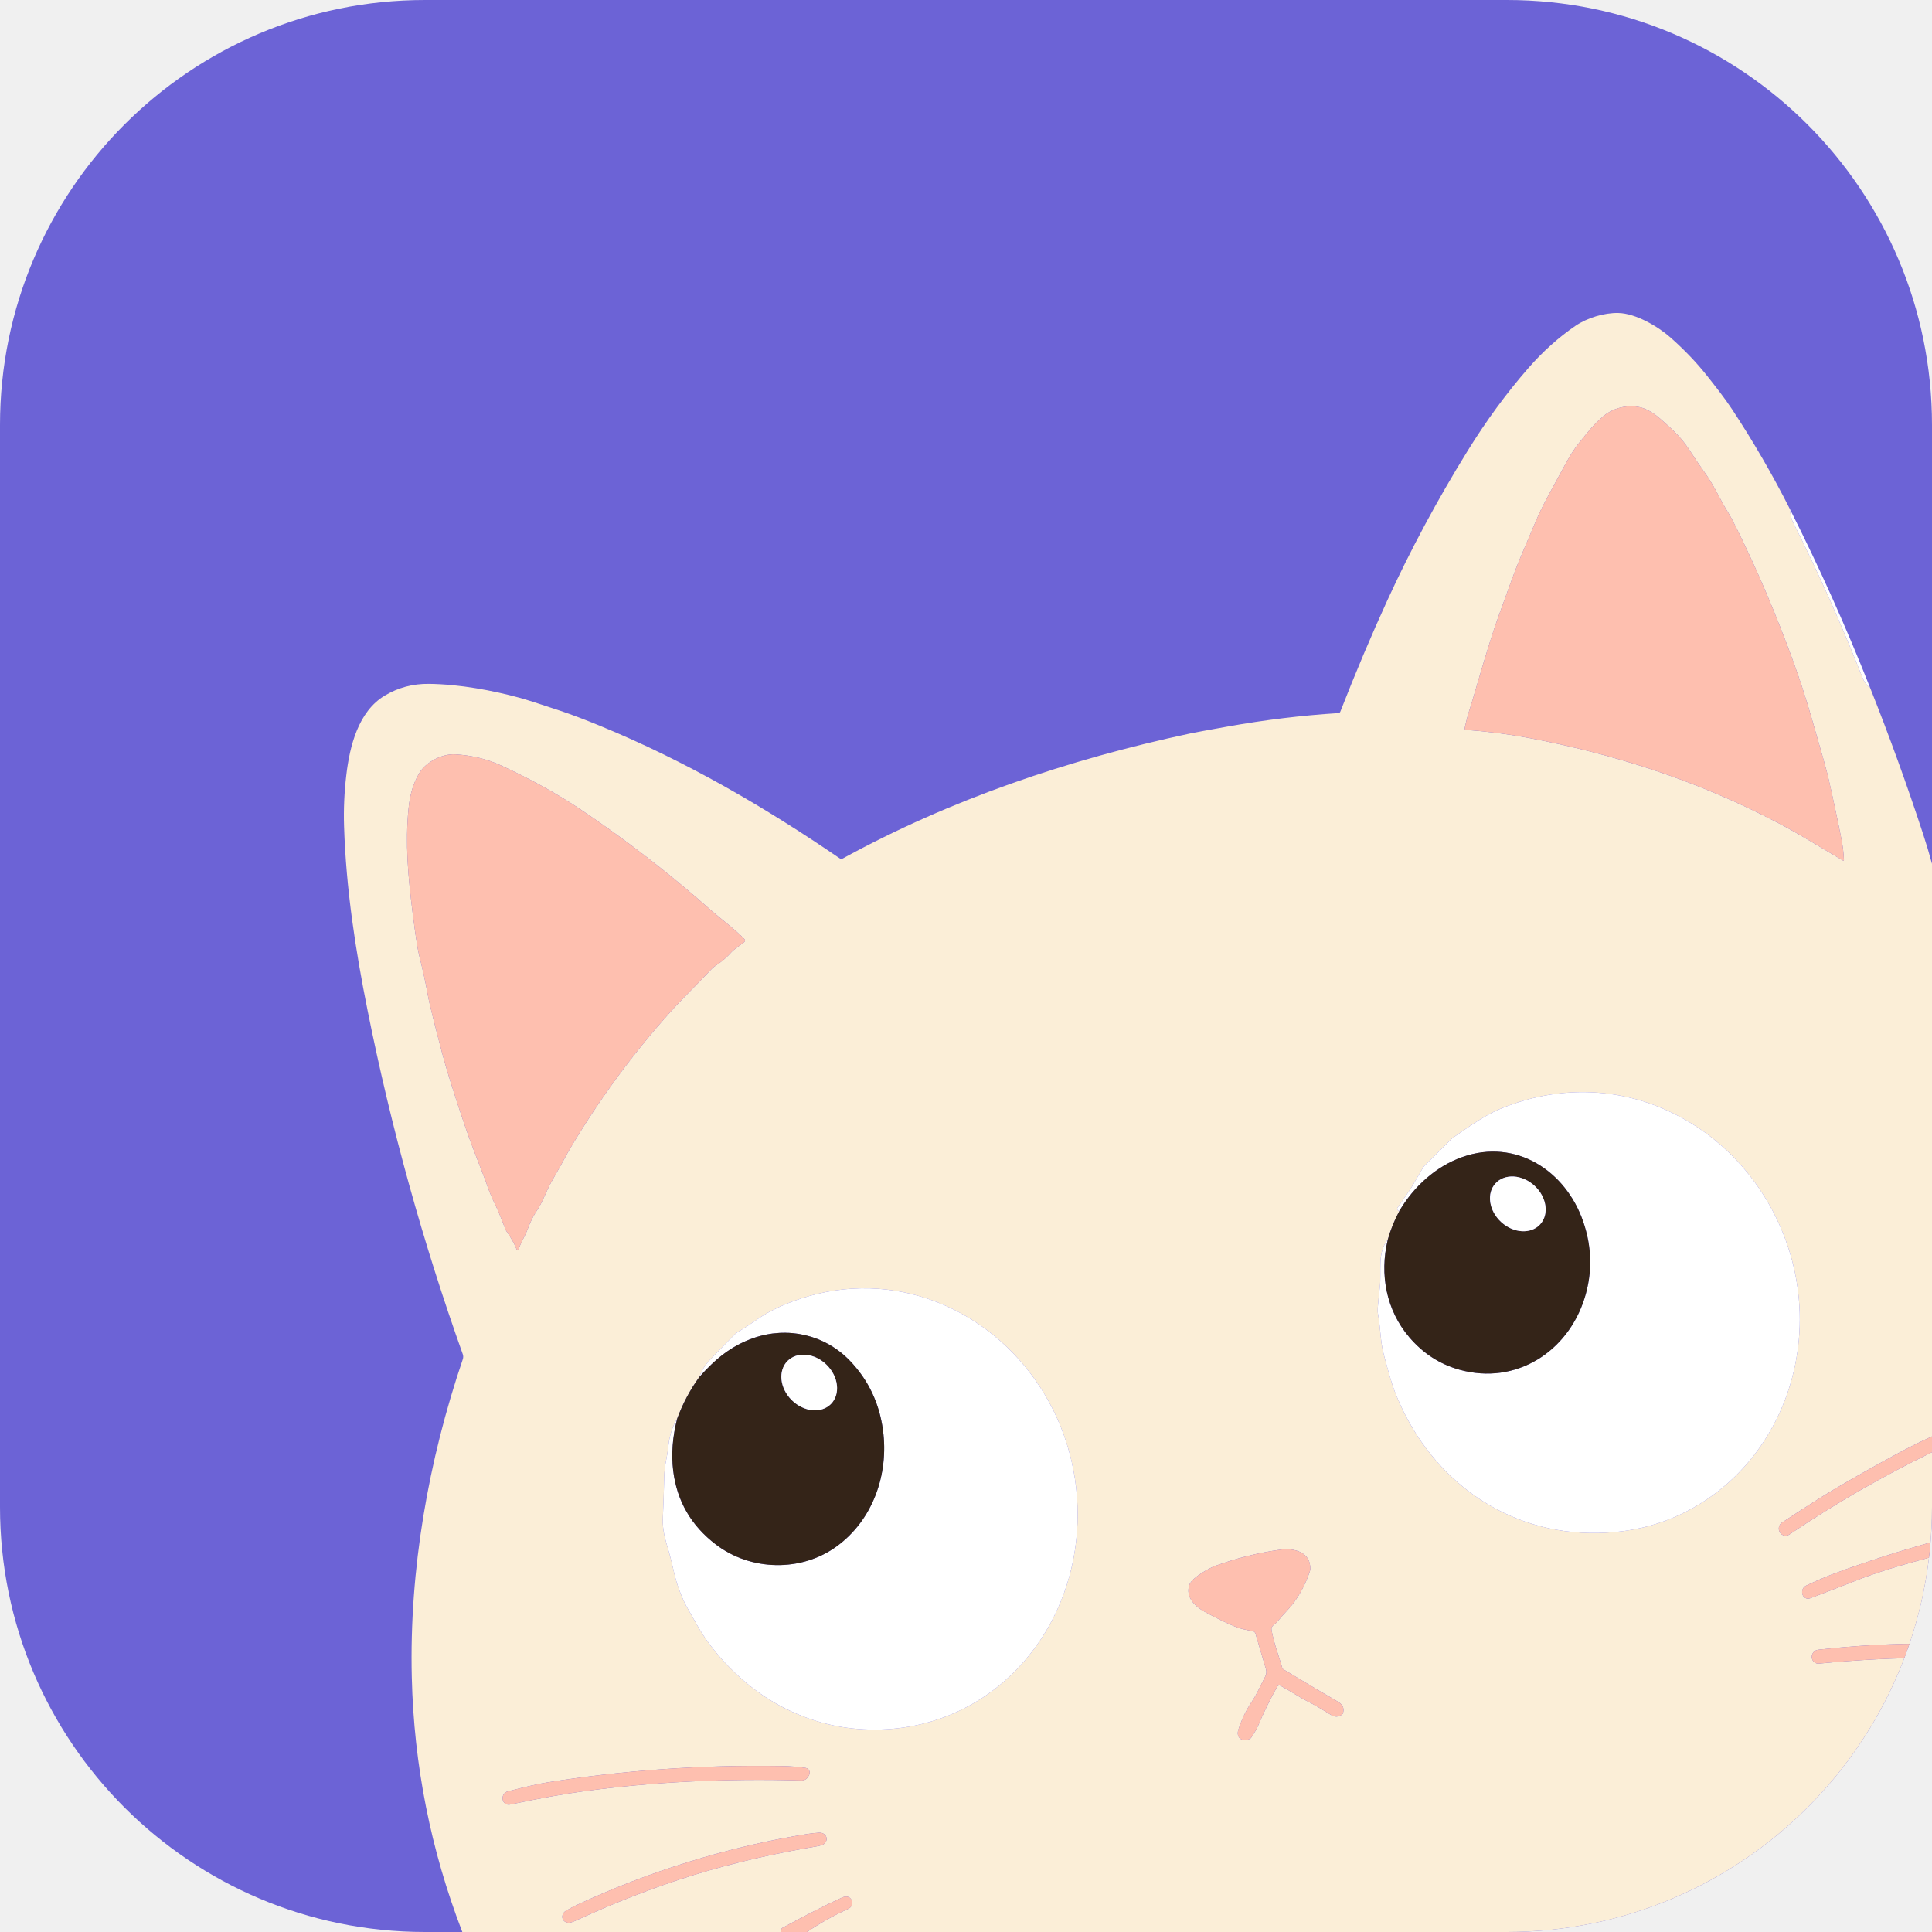
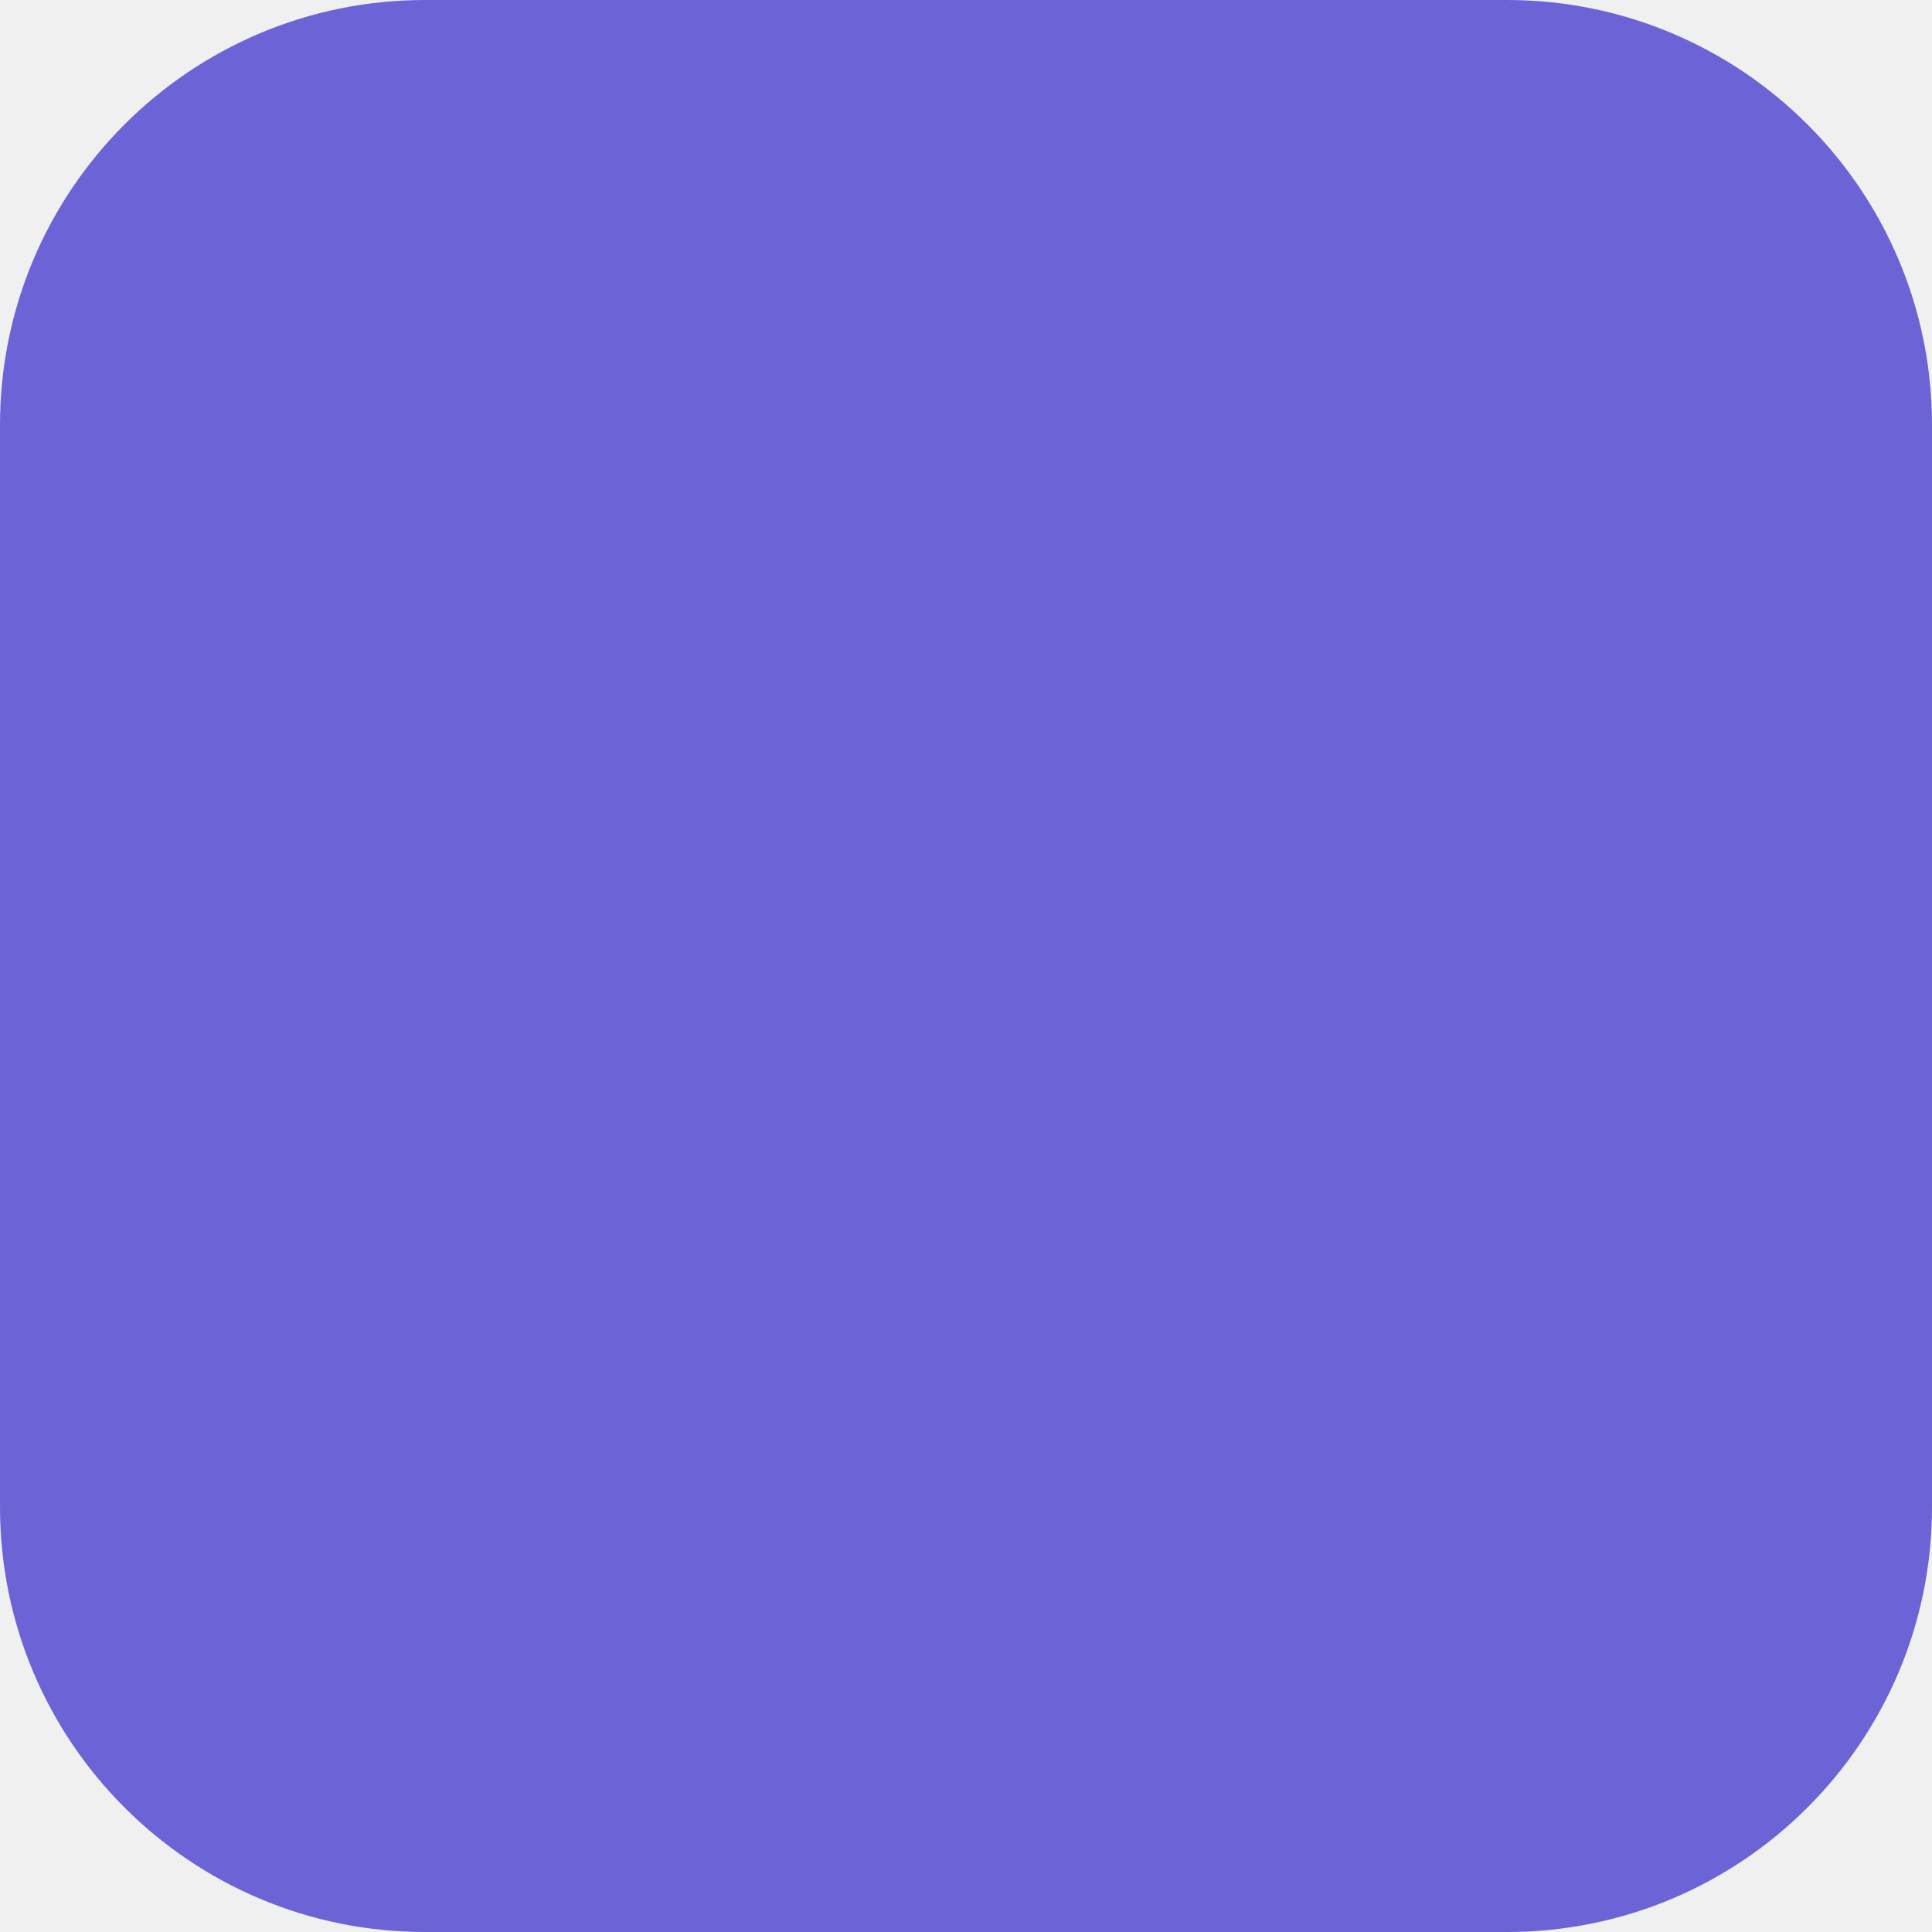
<svg xmlns="http://www.w3.org/2000/svg" fill="none" version="1.1" width="500" height="500" viewBox="0 0 500 500">
  <defs>
    <mask id="master_svg0_13_062" style="mask-type:alpha" maskUnits="userSpaceOnUse" x="0" y="0" width="500" height="500">
-       <rect x="0" y="0" width="500" height="500" rx="110" fill="#FFFFFF" fill-opacity="1" />
+       <path d="M 250 0 C 394.8 0 445.2 0 472.6 27.4 C 500 54.8 500 105.2 500 250 C 500 394.8 500 445.2 472.6 472.6 C 445.2 500 394.8 500 250 500 C 105.2 500 54.8 500 27.4 472.6 C 0 445.2 0 394.8 0 250 C 0 105.2 0 54.8 27.4 27.4 C 54.8 0 105.2 0 250 0 Z" />
    </mask>
  </defs>
  <rect x="0" y="0" width="500" height="500" rx="110" fill="#6C63D6" fill-opacity="1" />
  <g mask="url(#master_svg0_13_062)">
    <path d="M463.188,131.667Q463.441,133.962,463.971,135.023Q473.918,154.815,482.039,175.43Q482.67,177.027,484.012,178.059Q491.451,196.757,497.717,215.9Q498.963,219.702,500,223.548L500,371.738Q495.232,373.921,490.639,376.419Q481.943,381.146,474.876,385.32Q470.193,388.084,461.181,394.04C460.342,394.593,460.099,395.718,460.635,396.572L460.674,396.64C461.187,397.451,462.268,397.679,463.064,397.142Q480.929,385.089,500,375.838L500,399.077Q487.235,402.608,474.865,407.171Q471.743,408.321,467.459,410.335C466.632,410.723,466.209,411.656,466.462,412.535L466.501,412.664C466.742,413.5,467.643,413.951,468.451,413.64Q474.893,411.192,480.906,408.835Q487.889,406.099,500,402.918L500,425.389Q485.33,425.282,470.531,426.951C469.557,427.064,468.84,427.915,468.897,428.892L468.902,428.959C468.959,429.913,469.792,430.63,470.739,430.539Q486.012,429.044,500,429.055L500,500L208.849,500Q213.848,496.604,219.393,494.072Q220.323,493.649,220.509,492.899C220.715,492.035,220.249,491.165,219.438,490.902Q218.79,490.693,217.815,491.139Q211.706,493.931,202.48,498.934C202.326,499.019,202.224,499.176,202.21,499.351L202.154,500L119.647,500Q107.389,468.205,106.572,434.075C105.902,406.246,110.85,378.027,119.777,351.76C119.919,351.34,119.915,350.885,119.765,350.468Q104.25,306.958,95.149,261.598C91.976,245.8,89.552,229.911,89.045,213.892Q88.831,207.265,89.631,200.541C90.51,193.119,92.72,184.117,99.573,180.027Q104.786,176.908,110.996,176.981C118.971,177.072,127.543,178.696,134.531,180.603Q137.033,181.285,145.013,183.953Q149.375,185.414,155.304,187.85C177.514,196.977,198.056,208.94,217.59,222.33C217.655,222.375,217.74,222.38,217.81,222.341C245.898,206.904,276.488,196.559,307.868,189.853Q309.829,189.435,317.759,188.02Q332.169,185.442,346.377,184.551C346.593,184.536,346.784,184.398,346.867,184.195Q352.79,169.028,359.017,155.43Q368.023,135.773,379.791,116.725Q387.044,104.988,395.542,95.252Q401.184,88.794,407.732,84.327C410.742,82.268,415.194,80.909,418.852,81.005C423.371,81.118,429.08,84.491,432.304,87.333Q437.771,92.167,441.806,97.283C443.84,99.861,446.309,102.963,448.225,105.873Q456.436,118.333,463.188,131.667ZM477.209,222.544Q477.096,219.916,476.584,217.288Q475.096,209.679,473.084,200.919Q472.611,198.838,468.908,186.029Q466.642,178.183,464.134,171.29Q457.518,153.1,449.589,137.048Q448.05,133.934,447.295,132.733C444.967,129.016,443.733,125.801,441.13,122.219Q439.608,120.121,437.433,116.776C435.094,113.166,433.008,111.299,429.791,108.479Q426.961,105.992,424.476,105.411C421.427,104.694,417.663,105.445,415.064,107.616C412.455,109.799,411.041,111.666,408.628,114.667Q407.005,116.691,405.512,119.404Q400.175,129.1,398.755,132.016Q397.892,133.771,393.547,144.121C391.513,148.966,389.957,153.692,387.912,159.214Q385.905,164.623,382.084,177.799Q380.94,181.742,380.495,183.107Q379.622,185.747,379.064,188.454C379.023,188.667,379.175,188.869,379.39,188.888Q387.85,189.514,395.666,190.981Q412.049,194.06,427.435,199.12Q444.415,204.704,460.251,213.023C466.175,216.131,471.81,219.707,476.961,222.697C477.012,222.727,477.076,222.727,477.128,222.695C477.18,222.663,477.211,222.606,477.209,222.544ZM133.753,323.451C133.783,323.529,133.859,323.58,133.943,323.579C134.028,323.578,134.104,323.525,134.136,323.445C134.858,321.437,135.9,319.886,136.56,318.081Q137.574,315.3,139.073,313.084C140.121,311.527,140.741,309.908,141.677,307.894C142.917,305.221,144.658,302.609,146.095,299.823Q146.845,298.374,148.507,295.627Q159.469,277.532,173.333,262.078C176.753,258.265,180.315,254.881,184.187,250.752C184.43,250.493,184.703,250.264,184.999,250.069Q187.625,248.343,189.496,246.206C189.582,246.104,189.678,246.014,189.783,245.935L192.607,243.797C192.847,243.615,192.873,243.263,192.663,243.047C189.896,240.21,186.588,237.858,183.652,235.263Q167.629,221.117,150.13,209.402Q141.085,203.35,129.617,198.076Q124.291,195.628,117.894,195.228C114.468,195.008,110.224,197.174,108.488,200.118C106.82,202.95,106.065,205.854,105.727,209.335C104.853,218.303,105.575,226.56,106.798,236.312Q107.852,244.694,108.432,247.046Q109.931,253.053,110.602,256.883Q111.069,259.534,112.36,264.565Q112.98,266.985,114.338,272.219Q115.967,278.474,120.154,290.889Q121.31,294.312,122.882,298.396Q125.722,305.757,125.756,305.853Q126.68,308.763,128.264,311.978Q129.104,313.676,130.772,318.042C130.865,318.289,130.988,318.522,131.138,318.735Q132.936,321.33,133.753,323.451ZM362.213,313.287Q360.252,316.908,359.147,320.845C356.335,324.314,357.603,329.035,357.09,333.22Q356.774,335.82,356.566,338.46C356.517,339.062,356.548,339.667,356.656,340.259C357.282,343.592,357.208,347.073,358.11,350.491Q359.947,357.496,360.917,360.006C369.224,381.518,388.075,396.307,411.384,396.736Q429.644,397.069,443.677,386.662C458.352,375.776,466.253,357.936,465.758,339.825C465.245,321.121,455.771,303.298,440.634,292.649C424.87,281.571,405.698,279.653,388.081,287.053C383.798,288.853,378.973,292.429,375.992,294.465C375.906,294.525,375.825,294.593,375.75,294.668L368.683,301.673C368.507,301.849,368.355,302.046,368.232,302.26L365.183,307.488C365.179,307.496,365.174,307.505,365.166,307.517L361.661,312.604C361.565,312.745,361.558,312.927,361.644,313.072Q361.863,313.445,362.213,313.287ZM181.008,356.334Q177.396,361.309,175.237,367.186Q173.406,370.204,172.983,374.163Q172.763,376.177,172.352,378.157Q171.946,380.091,171.896,382.426Q171.788,387.632,171.546,392.844C171.394,395.986,172.155,398.36,173.209,401.953Q173.609,403.313,174.398,406.765Q175.491,411.525,177.588,415.603Q177.666,415.75,180.535,420.792C184.39,427.561,190.51,433.833,196.298,437.973C203.365,443.027,211.83,446.383,220.594,447.324C236.672,449.045,252.193,443.478,263.306,431.847C280.794,413.55,283.595,385.072,271.563,362.995C259.807,341.415,235.883,329.001,211.526,334.861C206.594,336.051,200.536,338.245,195.943,341.477Q193.413,343.265,190.854,344.799C190.596,344.953,190.357,345.139,190.144,345.352Q187.552,347.964,183.652,352.03Q181.871,353.892,181.008,356.334ZM323.828,449.671Q325.141,447.691,325.57,446.67Q327.756,441.481,330.54,436.501C330.708,436.205,331.081,436.097,331.38,436.258C334.237,437.781,336.108,439.185,339.016,440.624Q340.577,441.402,344.556,443.867Q345.909,444.702,347.284,443.743C347.437,443.634,347.547,443.474,347.594,443.292C347.96,441.853,347.323,440.99,345.993,440.24Q342.234,438.108,332.124,432.011C331.99,431.927,331.891,431.797,331.848,431.644C330.98,428.587,329.701,425.327,329.069,421.836C328.878,420.764,329.977,420.386,330.484,419.783Q332.276,417.662,333.178,416.725C335.843,413.967,337.962,409.918,339.016,406.556C339.065,406.391,339.092,406.222,339.095,406.054C339.219,401.626,334.852,400.566,331.363,401.051Q322.662,402.264,314.479,405.259C313.081,405.772,308.51,408.231,307.834,410.098C306.684,413.279,309.254,415.755,311.79,417.137Q316.186,419.534,319.472,420.894C321.089,421.565,322.256,421.779,324.172,422.118C324.525,422.181,324.813,422.436,324.916,422.778L327.627,431.96C327.821,432.61,327.75,433.312,327.429,433.912C326.116,436.388,325.406,438.243,323.885,440.522Q321.754,443.703,320.492,447.635C319.804,449.778,321.546,450.917,323.377,450.054C323.562,449.97,323.718,449.837,323.828,449.671ZM209.384,459.401C209.822,458.639,209.361,457.675,208.494,457.539Q205.772,457.111,202.137,457.048Q171.197,456.552,141.502,461.313Q138.369,461.815,131.426,463.603C130.523,463.837,129.944,464.719,130.084,465.644L130.096,465.718C130.235,466.611,131.093,467.206,131.978,467.021Q143.232,464.646,150.942,463.597Q177.717,459.942,207.434,460.788C208.129,460.808,208.78,460.445,209.131,459.841L209.384,459.401ZM178.433,481.793Q163.121,486.508,149.167,493.068Q147.927,493.649,146.501,494.484C144.991,495.369,145.273,497.473,147.104,497.614Q147.69,497.659,149.06,497.033C158.86,492.515,169.089,488.471,179.504,485.262C189.913,482.052,200.643,479.638,211.289,477.85Q212.771,477.596,213.228,477.23C214.665,476.085,213.712,474.184,211.965,474.302Q210.32,474.415,208.967,474.635Q193.745,477.072,178.433,481.793Z" fill="#FBEED7" fill-opacity="1" />
    <path d="M477.209,222.544C477.211,222.606,477.18,222.664,477.128,222.695C477.076,222.727,477.012,222.727,476.961,222.697C471.81,219.707,466.175,216.131,460.251,213.024Q444.415,204.704,427.435,199.12Q412.049,194.061,395.666,190.981Q387.85,189.514,379.391,188.888C379.175,188.869,379.023,188.667,379.064,188.454Q379.622,185.747,380.495,183.107Q380.94,181.742,382.084,177.799Q385.905,164.623,387.912,159.214C389.957,153.692,391.513,148.966,393.547,144.121Q397.892,133.771,398.755,132.016Q400.175,129.1,405.512,119.405Q407.005,116.692,408.629,114.667C411.041,111.666,412.455,109.799,415.064,107.616C417.663,105.445,421.427,104.694,424.476,105.411Q426.961,105.992,429.791,108.479C433.009,111.299,435.094,113.166,437.433,116.776Q439.608,120.121,441.13,122.219C443.733,125.801,444.967,129.016,447.295,132.733Q448.05,133.934,449.589,137.048Q457.518,153.1,464.134,171.29Q466.642,178.183,468.908,186.029Q472.611,198.838,473.084,200.919Q475.096,209.679,476.584,217.288Q477.097,219.916,477.209,222.544Z" fill="#FEBFAF" fill-opacity="1" />
    <path d="M463.188,131.667Q474.656,154.369,484.012,178.059Q482.67,177.027,482.039,175.43Q473.918,154.815,463.971,135.023Q463.441,133.962,463.188,131.667Z" fill="#FFFFFF" fill-opacity="1" />
    <path d="M133.753,323.451Q132.936,321.33,131.138,318.735C130.988,318.522,130.865,318.289,130.772,318.042Q129.104,313.676,128.264,311.978Q126.68,308.763,125.756,305.853Q125.722,305.757,122.882,298.396Q121.31,294.313,120.154,290.889Q115.967,278.474,114.338,272.219Q112.98,266.985,112.36,264.565Q111.07,259.534,110.602,256.883Q109.931,253.053,108.432,247.046Q107.852,244.694,106.798,236.313C105.575,226.56,104.853,218.303,105.727,209.335C106.065,205.855,106.82,202.95,108.488,200.118C110.224,197.174,114.468,195.008,117.894,195.228Q124.291,195.629,129.617,198.077Q141.085,203.35,150.131,209.402Q167.629,221.117,183.652,235.263C186.588,237.858,189.896,240.21,192.663,243.047C192.873,243.263,192.847,243.615,192.607,243.797L189.783,245.935C189.678,246.014,189.582,246.105,189.496,246.206Q187.625,248.344,184.999,250.069C184.703,250.264,184.43,250.493,184.187,250.752C180.315,254.881,176.754,258.265,173.333,262.078Q159.469,277.532,148.507,295.627Q146.845,298.374,146.095,299.823C144.658,302.61,142.917,305.221,141.677,307.895C140.742,309.908,140.122,311.527,139.073,313.084Q137.574,315.3,136.56,318.081C135.9,319.886,134.858,321.437,134.136,323.445C134.104,323.525,134.028,323.578,133.943,323.579C133.859,323.58,133.783,323.529,133.753,323.451Z" fill="#FEBFAF" fill-opacity="1" />
    <path d="M359.147,320.845C356.989,329.847,358.781,339.114,364.721,346.08Q370.092,352.374,377.751,354.49C392.313,358.522,405.782,349.848,410.111,335.871Q413.148,326.045,409.711,316.096C405.174,302.993,392.336,294.555,378.466,299.434C371.585,301.854,365.893,307.099,362.213,313.287Q361.864,313.445,361.644,313.072C361.558,312.927,361.565,312.745,361.661,312.604L365.166,307.517C365.174,307.505,365.179,307.496,365.183,307.488L368.232,302.26C368.355,302.046,368.507,301.849,368.683,301.673L375.75,294.668C375.825,294.593,375.906,294.525,375.992,294.465C378.973,292.429,383.798,288.853,388.081,287.053C405.698,279.653,424.871,281.571,440.634,292.649C455.771,303.298,465.245,321.121,465.758,339.825C466.253,357.936,458.352,375.776,443.677,386.662Q429.644,397.069,411.384,396.736C388.075,396.307,369.224,381.518,360.917,360.006Q359.947,357.496,358.11,350.491C357.208,347.072,357.282,343.592,356.656,340.259C356.548,339.667,356.517,339.062,356.566,338.46Q356.774,335.82,357.09,333.22C357.603,329.035,356.335,324.314,359.147,320.845Z" fill="#FFFFFF" fill-opacity="1" />
    <path d="M359.147,320.845Q360.252,316.908,362.213,313.287C365.893,307.099,371.585,301.854,378.466,299.434C392.336,294.555,405.174,302.993,409.711,316.096Q413.148,326.045,410.111,335.871C405.782,349.848,392.313,358.522,377.75,354.49Q370.092,352.374,364.721,346.08C358.781,339.114,356.989,329.847,359.147,320.845ZM387.039,306.25C384.656,308.844,385.308,313.324,388.495,316.257C391.682,319.189,396.197,319.465,398.579,316.871C400.962,314.278,400.31,309.798,397.123,306.865C393.937,303.932,389.421,303.657,387.039,306.25Z" fill="#342418" fill-opacity="1" />
    <ellipse cx="402.107" cy="327.944" rx="7.842" ry="6.377" fill="#FFFFFF" fill-opacity="1" transform="matrix(-0.7358014,-0.6772145,0.6765372,-0.7363927,466.8139,825.369)" />
    <path d="M175.237,367.186Q173.445,374.254,174.217,380.593Q175.655,392.387,185.263,399.714C194.292,406.595,207.361,406.889,216.553,400.182C225.852,393.397,230.062,381.62,228.512,370.13Q227.097,359.611,219.962,352.171C213.481,345.403,203.788,343.198,194.94,346.311C189.084,348.375,185.061,351.816,181.008,356.334Q181.871,353.892,183.652,352.03Q187.552,347.964,190.144,345.352C190.357,345.139,190.596,344.953,190.854,344.799Q193.413,343.265,195.943,341.477C200.536,338.245,206.595,336.051,211.526,334.861C235.883,329.001,259.807,341.415,271.563,362.995C283.595,385.072,280.794,413.55,263.306,431.847C252.193,443.478,236.672,449.045,220.594,447.325C211.83,446.383,203.365,443.027,196.298,437.973C190.51,433.833,184.39,427.561,180.535,420.792Q177.666,415.75,177.588,415.603Q175.491,411.525,174.398,406.765Q173.609,403.313,173.209,401.953C172.155,398.36,171.394,395.986,171.546,392.844Q171.788,387.632,171.896,382.426Q171.946,380.091,172.352,378.157Q172.763,376.177,172.983,374.163Q173.406,370.204,175.237,367.186Z" fill="#FFFFFF" fill-opacity="1" />
    <path d="M175.238,367.186Q177.396,361.309,181.009,356.334C185.061,351.816,189.084,348.376,194.94,346.311C203.788,343.198,213.481,345.403,219.962,352.172Q227.097,359.611,228.512,370.13C230.062,381.62,225.852,393.397,216.553,400.182C207.361,406.889,194.292,406.596,185.263,399.714Q175.655,392.387,174.218,380.593Q173.445,374.254,175.238,367.186ZM203.794,352.239C201.305,354.765,201.807,359.301,204.917,362.369C208.026,365.438,212.564,365.878,215.054,363.351C217.543,360.825,217.04,356.289,213.931,353.221C210.822,350.152,206.283,349.712,203.794,352.239Z" fill="#342418" fill-opacity="1" />
    <ellipse cx="218.457" cy="374.348" rx="7.91" ry="6.422" fill="#FFFFFF" fill-opacity="1" transform="matrix(-0.7117183,-0.702465,0.7018409,-0.7123337,102.1708,777.9131)" />
    <path d="M500,371.738L500,375.839Q480.929,385.089,463.064,397.142C462.268,397.679,461.187,397.452,460.674,396.64L460.635,396.573C460.099,395.718,460.342,394.593,461.181,394.04Q470.193,388.084,474.876,385.32Q481.943,381.146,490.639,376.42Q495.232,373.921,500,371.738Z" fill="#FEBFAF" fill-opacity="1" />
    <path d="M500,399.077L500,402.918Q487.889,406.099,480.906,408.835Q474.893,411.192,468.451,413.64C467.644,413.951,466.742,413.5,466.501,412.664L466.462,412.535C466.209,411.656,466.632,410.723,467.46,410.335Q471.743,408.321,474.865,407.171Q487.235,402.608,500,399.077Z" fill="#FEBFAF" fill-opacity="1" />
    <path d="M323.377,450.054C321.546,450.917,319.804,449.778,320.492,447.635Q321.754,443.703,323.885,440.522C325.406,438.243,326.116,436.388,327.429,433.912C327.75,433.312,327.821,432.61,327.627,431.96L324.916,422.778C324.813,422.436,324.525,422.181,324.172,422.118C322.256,421.779,321.089,421.565,319.472,420.894Q316.186,419.534,311.79,417.137C309.254,415.755,306.684,413.279,307.834,410.098C308.51,408.231,313.081,405.772,314.479,405.259Q322.662,402.264,331.363,401.051C334.852,400.566,339.219,401.626,339.095,406.054C339.092,406.222,339.065,406.391,339.016,406.556C337.962,409.918,335.843,413.967,333.178,416.725Q332.276,417.662,330.484,419.783C329.977,420.386,328.878,420.764,329.069,421.836C329.701,425.327,330.98,428.587,331.848,431.644C331.891,431.797,331.99,431.927,332.124,432.011Q342.234,438.108,345.993,440.24C347.323,440.99,347.96,441.853,347.594,443.292C347.547,443.474,347.437,443.634,347.284,443.743Q345.909,444.702,344.556,443.867Q340.577,441.402,339.016,440.624C336.108,439.185,334.237,437.781,331.38,436.258C331.081,436.097,330.708,436.205,330.54,436.501Q327.756,441.481,325.57,446.67Q325.141,447.691,323.828,449.671C323.718,449.837,323.562,449.97,323.377,450.054Z" fill="#FEBFAF" fill-opacity="1" />
    <path d="M500,425.389L500,429.055Q486.012,429.044,470.739,430.539C469.792,430.63,468.959,429.913,468.902,428.96L468.897,428.892C468.84,427.915,469.557,427.064,470.531,426.952Q485.33,425.282,500,425.389Z" fill="#FEBFAF" fill-opacity="1" />
    <path d="M209.384,459.401L209.131,459.841C208.78,460.445,208.129,460.809,207.434,460.788Q177.717,459.942,150.942,463.597Q143.232,464.646,131.978,467.021C131.093,467.206,130.235,466.611,130.096,465.718L130.084,465.644C129.944,464.719,130.523,463.837,131.426,463.603Q138.369,461.815,141.502,461.313Q171.197,456.552,202.137,457.049Q205.772,457.111,208.494,457.539C209.361,457.675,209.822,458.639,209.384,459.401Z" fill="#FEBFAF" fill-opacity="1" />
    <path d="M179.504,485.262C169.089,488.471,158.86,492.515,149.06,497.033Q147.69,497.659,147.104,497.614C145.273,497.473,144.991,495.369,146.501,494.484Q147.927,493.649,149.167,493.068Q163.121,486.508,178.433,481.793Q193.745,477.072,208.967,474.635Q210.32,474.415,211.965,474.303C213.712,474.184,214.665,476.085,213.228,477.23Q212.771,477.597,211.289,477.85C200.643,479.638,189.913,482.052,179.504,485.262Z" fill="#FEBFAF" fill-opacity="1" />
    <path d="M208.849,500L202.154,500L202.21,499.351C202.224,499.176,202.326,499.019,202.48,498.934Q211.706,493.931,217.815,491.139Q218.79,490.693,219.438,490.902C220.249,491.165,220.715,492.035,220.509,492.899Q220.323,493.649,219.393,494.072Q213.848,496.604,208.849,500Z" fill="#FEBFAF" fill-opacity="1" />
  </g>
</svg>
